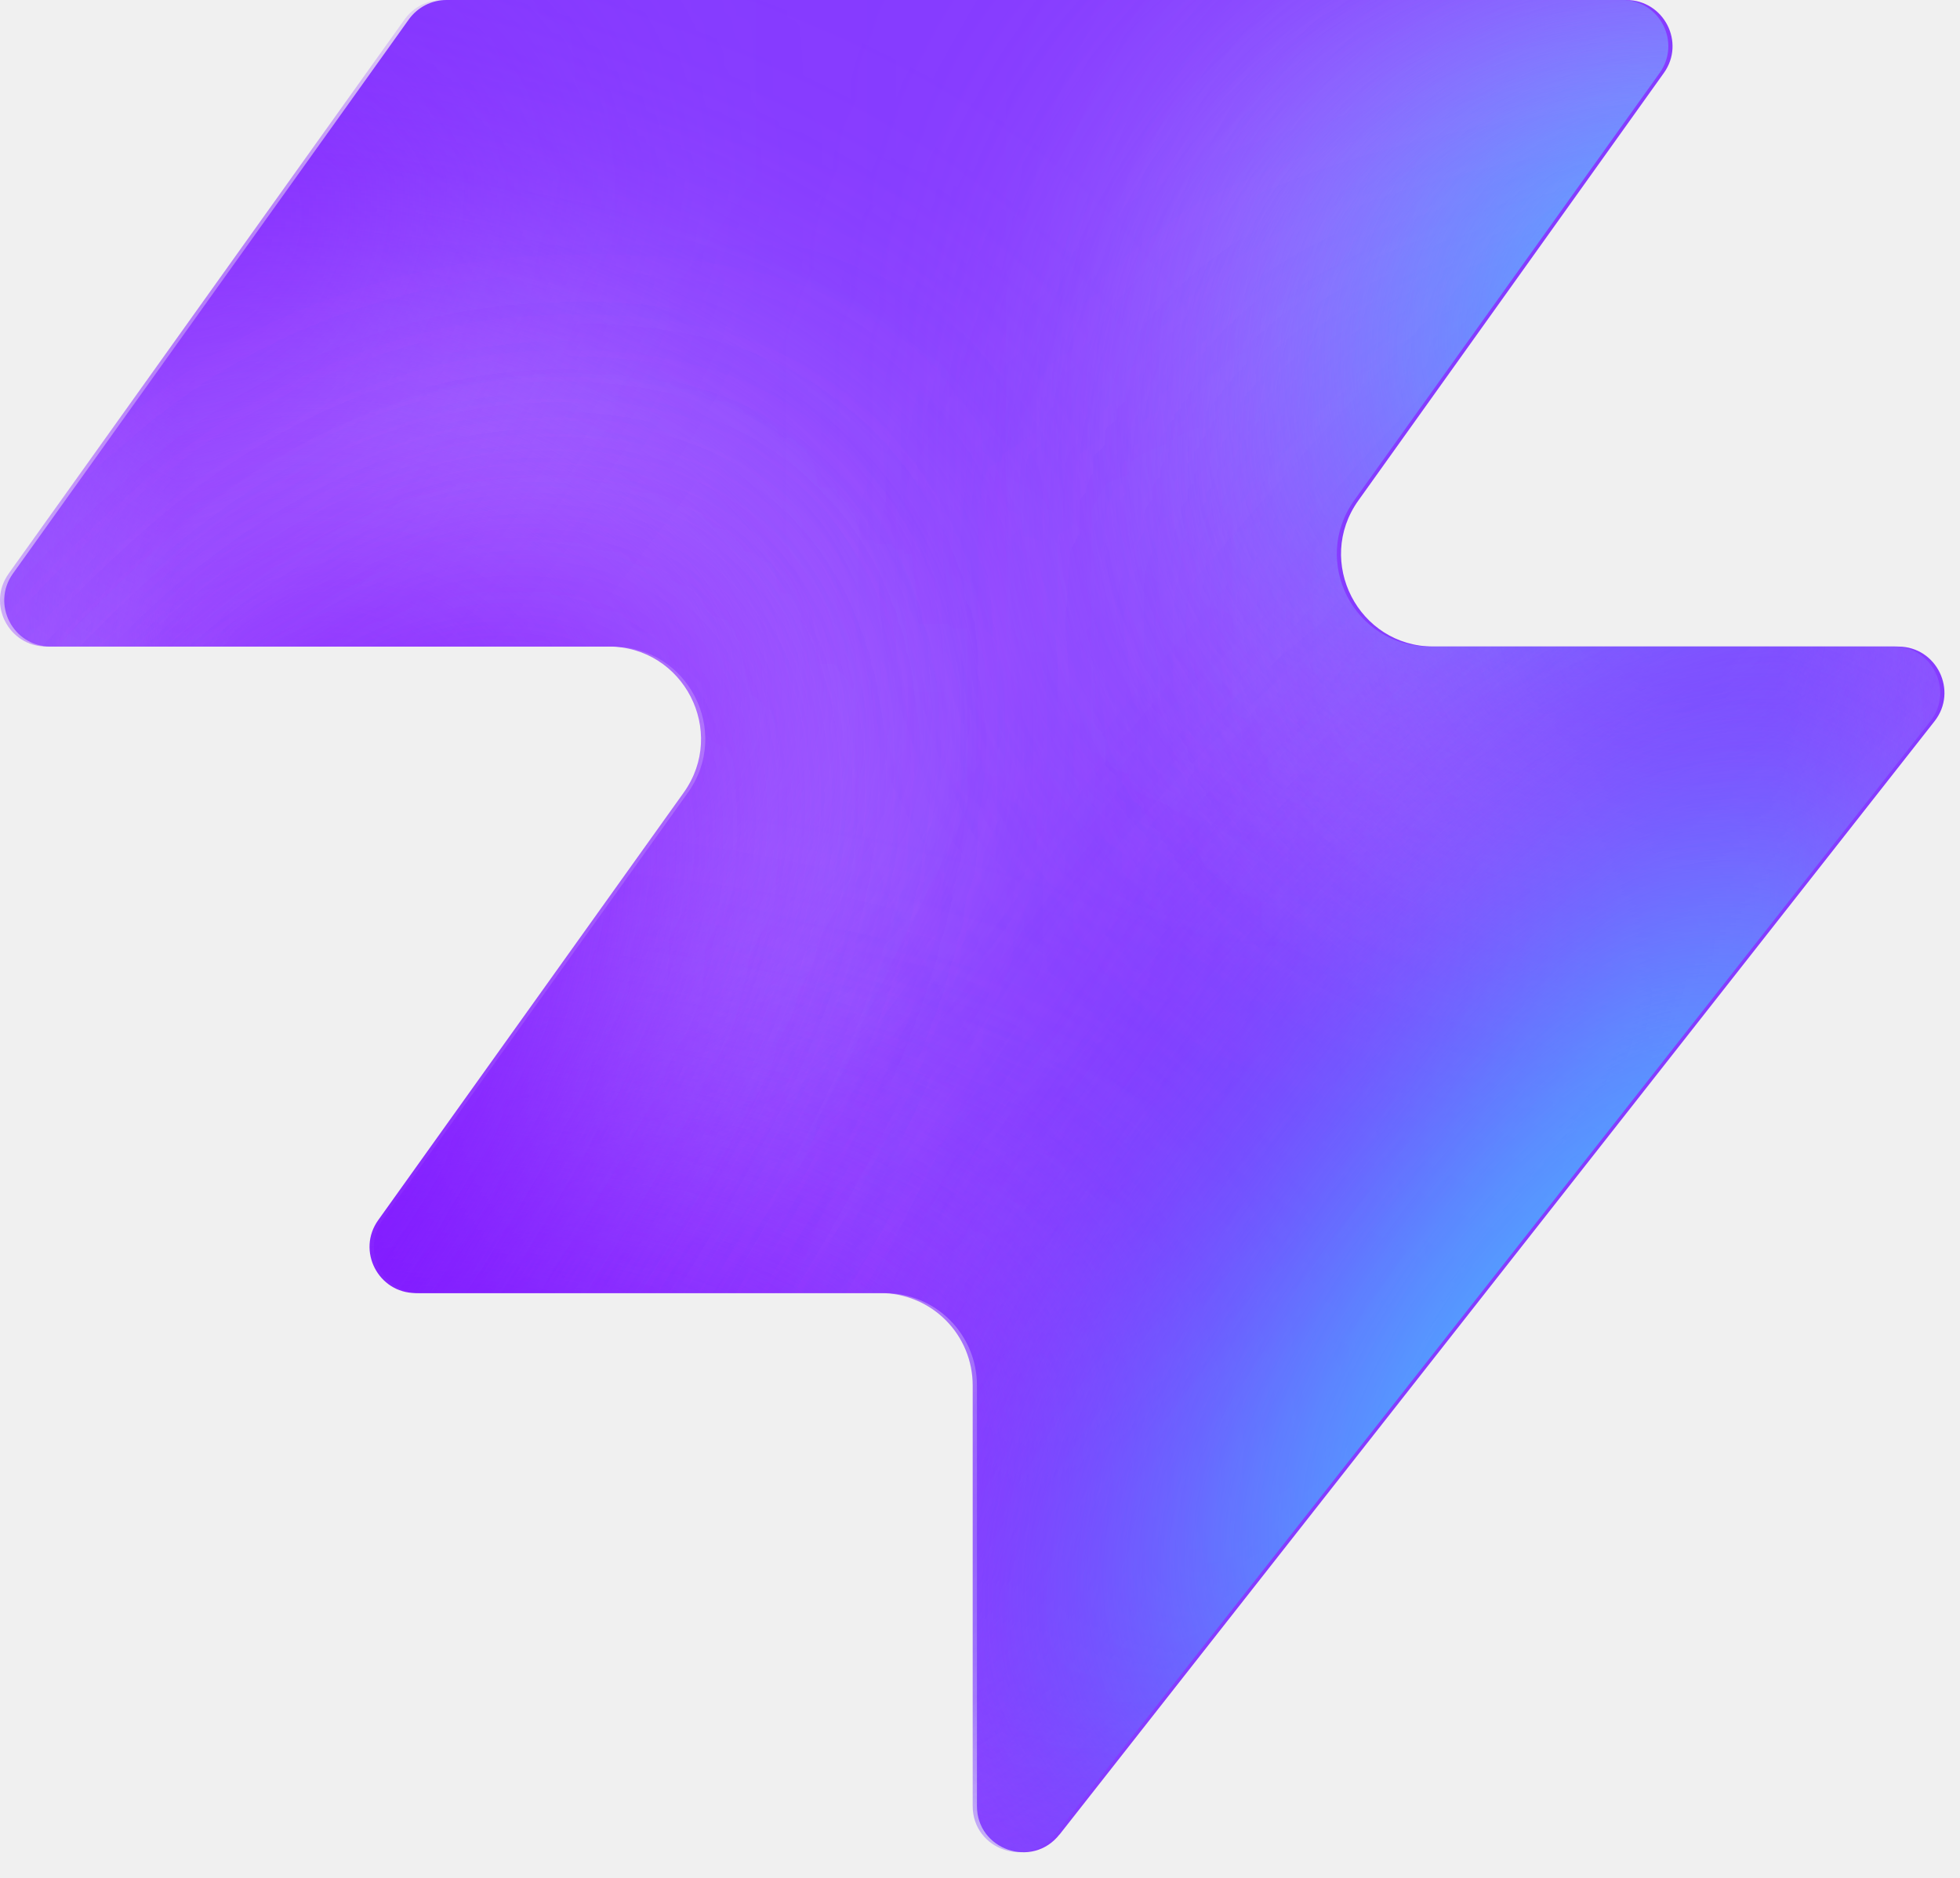
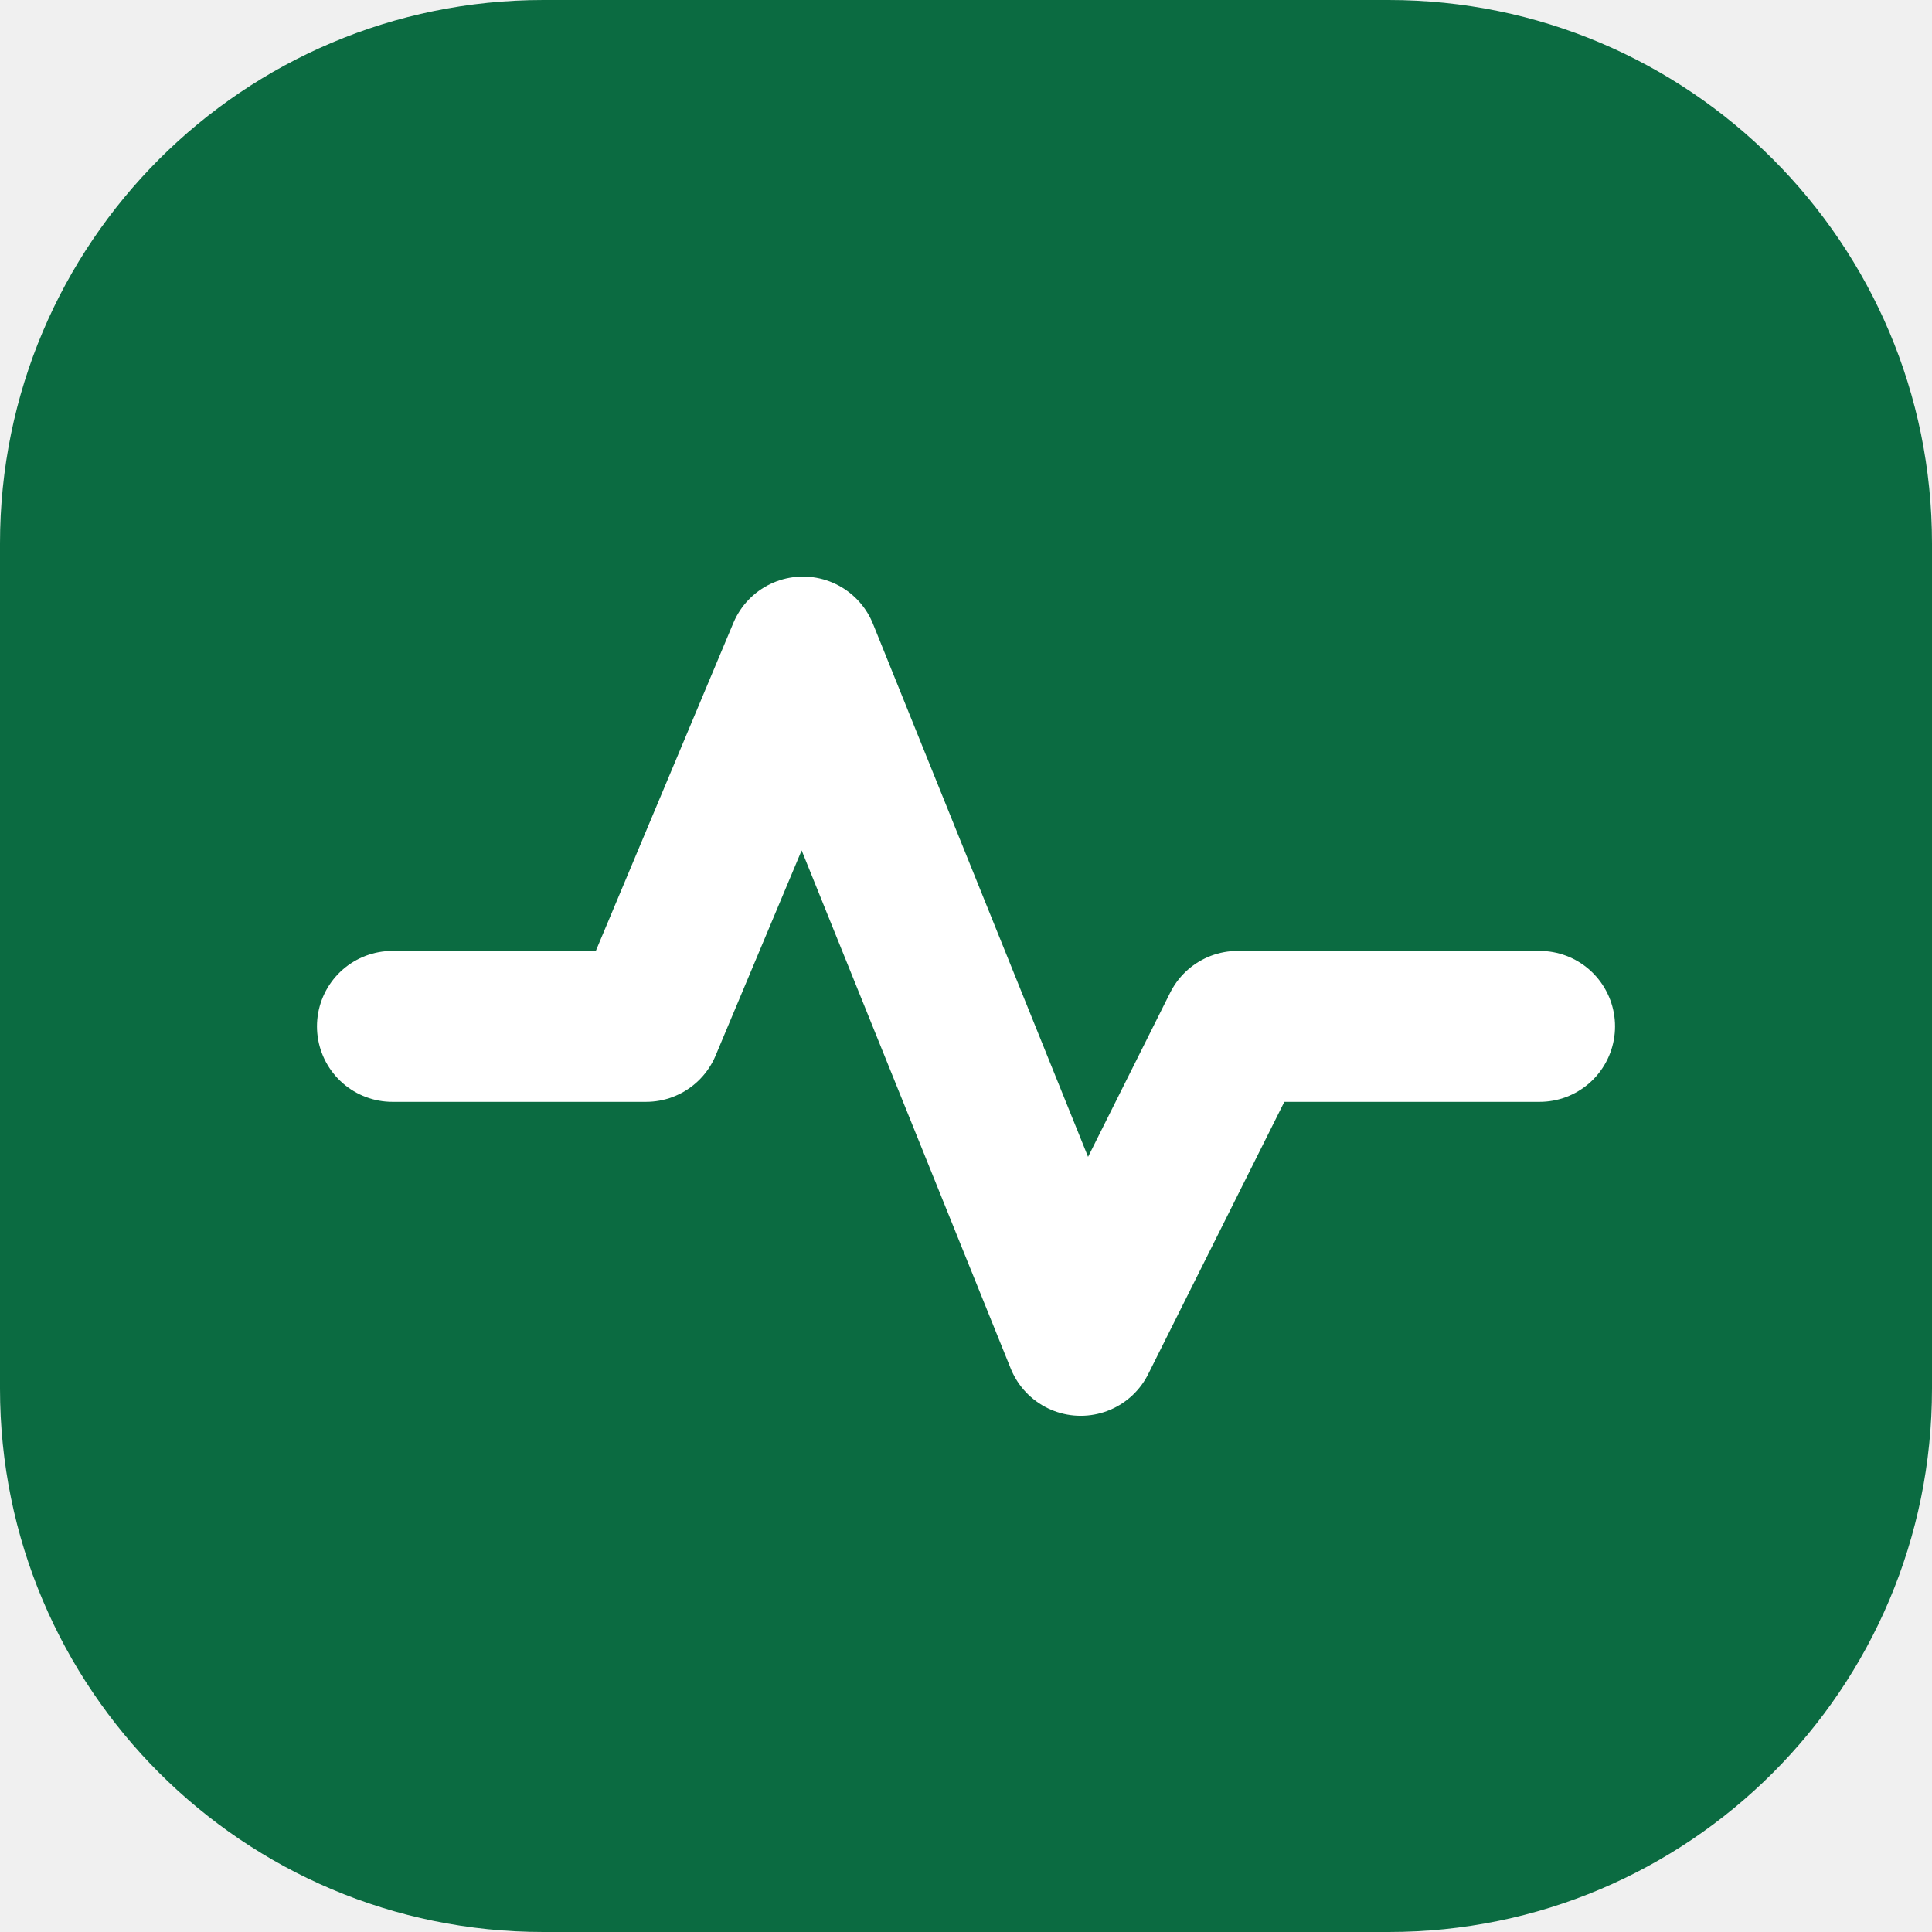
- <svg xmlns="http://www.w3.org/2000/svg" width="48" height="46" fill="none" viewBox="0 0 48 46">
-   <path fill="#863bff" d="M25.946 44.938c-.664.845-2.021.375-2.021-.698V33.937a2.26 2.26 0 0 0-2.262-2.262H10.287c-.92 0-1.456-1.04-.92-1.788l7.48-10.471c1.07-1.497 0-3.578-1.842-3.578H1.237c-.92 0-1.456-1.04-.92-1.788L10.013.474c.214-.297.556-.474.92-.474h28.894c.92 0 1.456 1.04.92 1.788l-7.48 10.471c-1.07 1.498 0 3.579 1.842 3.579h11.377c.943 0 1.473 1.088.89 1.83L25.947 44.94z" style="fill:#863bff;fill:color(display-p3 .525 .23 1);fill-opacity:1" />
-   <mask id="a" width="48" height="46" x="0" y="0" maskUnits="userSpaceOnUse" style="mask-type:alpha">
-     <path fill="#000" d="M25.842 44.938c-.664.844-2.021.375-2.021-.698V33.937a2.26 2.26 0 0 0-2.262-2.262H10.183c-.92 0-1.456-1.04-.92-1.788l7.48-10.471c1.07-1.498 0-3.579-1.842-3.579H1.133c-.92 0-1.456-1.04-.92-1.787L9.91.473c.214-.297.556-.474.92-.474h28.894c.92 0 1.456 1.04.92 1.788l-7.48 10.471c-1.07 1.498 0 3.578 1.842 3.578h11.377c.943 0 1.473 1.088.89 1.832L25.843 44.94z" style="fill:#000;fill-opacity:1" />
-   </mask>
-   <g mask="url(#a)">
-     <g filter="url(#b)">
-       <ellipse cx="5.508" cy="14.704" fill="#ede6ff" rx="5.508" ry="14.704" style="fill:#ede6ff;fill:color(display-p3 .927 .903 1);fill-opacity:1" transform="matrix(.00324 1 1 -.00324 -4.47 31.516)" />
-     </g>
-     <g filter="url(#c)">
-       <ellipse cx="10.399" cy="29.851" fill="#ede6ff" rx="10.399" ry="29.851" style="fill:#ede6ff;fill:color(display-p3 .927 .903 1);fill-opacity:1" transform="matrix(.00324 1 1 -.00324 -39.328 7.883)" />
-     </g>
-     <g filter="url(#d)">
-       <ellipse cx="5.508" cy="30.487" fill="#7e14ff" rx="5.508" ry="30.487" style="fill:#7e14ff;fill:color(display-p3 .492 .077 1);fill-opacity:1" transform="rotate(89.814 -25.913 -14.639)scale(1 -1)" />
-     </g>
-     <g filter="url(#e)">
-       <ellipse cx="5.508" cy="30.599" fill="#7e14ff" rx="5.508" ry="30.599" style="fill:#7e14ff;fill:color(display-p3 .492 .077 1);fill-opacity:1" transform="rotate(89.814 -32.644 -3.334)scale(1 -1)" />
-     </g>
-     <g filter="url(#f)">
-       <ellipse cx="5.508" cy="30.599" fill="#7e14ff" rx="5.508" ry="30.599" style="fill:#7e14ff;fill:color(display-p3 .492 .077 1);fill-opacity:1" transform="matrix(.00324 1 1 -.00324 -34.34 30.47)" />
-     </g>
-     <g filter="url(#g)">
-       <ellipse cx="14.072" cy="22.078" fill="#ede6ff" rx="14.072" ry="22.078" style="fill:#ede6ff;fill:color(display-p3 .927 .903 1);fill-opacity:1" transform="rotate(93.35 24.506 48.493)scale(-1 1)" />
-     </g>
-     <g filter="url(#h)">
-       <ellipse cx="3.47" cy="21.501" fill="#7e14ff" rx="3.47" ry="21.501" style="fill:#7e14ff;fill:color(display-p3 .492 .077 1);fill-opacity:1" transform="rotate(89.009 28.708 47.59)scale(-1 1)" />
-     </g>
-     <g filter="url(#i)">
-       <ellipse cx="3.47" cy="21.501" fill="#7e14ff" rx="3.47" ry="21.501" style="fill:#7e14ff;fill:color(display-p3 .492 .077 1);fill-opacity:1" transform="rotate(89.009 28.708 47.59)scale(-1 1)" />
-     </g>
-     <g filter="url(#j)">
-       <ellipse cx=".387" cy="8.972" fill="#7e14ff" rx="4.407" ry="29.108" style="fill:#7e14ff;fill:color(display-p3 .492 .077 1);fill-opacity:1" transform="rotate(39.51 .387 8.972)" />
-     </g>
-     <g filter="url(#k)">
-       <ellipse cx="47.523" cy="-6.092" fill="#7e14ff" rx="4.407" ry="29.108" style="fill:#7e14ff;fill:color(display-p3 .492 .077 1);fill-opacity:1" transform="rotate(37.892 47.523 -6.092)" />
-     </g>
-     <g filter="url(#l)">
-       <ellipse cx="41.412" cy="6.333" fill="#47bfff" rx="5.971" ry="9.665" style="fill:#47bfff;fill:color(display-p3 .28 .748 1);fill-opacity:1" transform="rotate(37.892 41.412 6.333)" />
-     </g>
-     <g filter="url(#m)">
-       <ellipse cx="-1.879" cy="38.332" fill="#7e14ff" rx="4.407" ry="29.108" style="fill:#7e14ff;fill:color(display-p3 .492 .077 1);fill-opacity:1" transform="rotate(37.892 -1.88 38.332)" />
-     </g>
-     <g filter="url(#n)">
-       <ellipse cx="-1.879" cy="38.332" fill="#7e14ff" rx="4.407" ry="29.108" style="fill:#7e14ff;fill:color(display-p3 .492 .077 1);fill-opacity:1" transform="rotate(37.892 -1.88 38.332)" />
-     </g>
-     <g filter="url(#o)">
-       <ellipse cx="35.651" cy="29.907" fill="#7e14ff" rx="4.407" ry="29.108" style="fill:#7e14ff;fill:color(display-p3 .492 .077 1);fill-opacity:1" transform="rotate(37.892 35.651 29.907)" />
-     </g>
-     <g filter="url(#p)">
-       <ellipse cx="38.418" cy="32.4" fill="#47bfff" rx="5.971" ry="15.297" style="fill:#47bfff;fill:color(display-p3 .28 .748 1);fill-opacity:1" transform="rotate(37.892 38.418 32.4)" />
-     </g>
-   </g>
-   <defs>
-     <filter id="b" width="60.045" height="41.654" x="-19.77" y="16.149" color-interpolation-filters="sRGB" filterUnits="userSpaceOnUse">
-       <feFlood flood-opacity="0" result="BackgroundImageFix" />
-       <feBlend in="SourceGraphic" in2="BackgroundImageFix" result="shape" />
-       <feGaussianBlur result="effect1_foregroundBlur_2002_17158" stdDeviation="7.659" />
-     </filter>
-     <filter id="c" width="90.34" height="51.437" x="-54.613" y="-7.533" color-interpolation-filters="sRGB" filterUnits="userSpaceOnUse">
-       <feFlood flood-opacity="0" result="BackgroundImageFix" />
-       <feBlend in="SourceGraphic" in2="BackgroundImageFix" result="shape" />
-       <feGaussianBlur result="effect1_foregroundBlur_2002_17158" stdDeviation="7.659" />
-     </filter>
-     <filter id="d" width="79.355" height="29.4" x="-49.64" y="2.03" color-interpolation-filters="sRGB" filterUnits="userSpaceOnUse">
-       <feFlood flood-opacity="0" result="BackgroundImageFix" />
-       <feBlend in="SourceGraphic" in2="BackgroundImageFix" result="shape" />
-       <feGaussianBlur result="effect1_foregroundBlur_2002_17158" stdDeviation="4.596" />
-     </filter>
-     <filter id="e" width="79.579" height="29.4" x="-45.045" y="20.029" color-interpolation-filters="sRGB" filterUnits="userSpaceOnUse">
-       <feFlood flood-opacity="0" result="BackgroundImageFix" />
-       <feBlend in="SourceGraphic" in2="BackgroundImageFix" result="shape" />
-       <feGaussianBlur result="effect1_foregroundBlur_2002_17158" stdDeviation="4.596" />
-     </filter>
-     <filter id="f" width="79.579" height="29.4" x="-43.513" y="21.178" color-interpolation-filters="sRGB" filterUnits="userSpaceOnUse">
-       <feFlood flood-opacity="0" result="BackgroundImageFix" />
-       <feBlend in="SourceGraphic" in2="BackgroundImageFix" result="shape" />
-       <feGaussianBlur result="effect1_foregroundBlur_2002_17158" stdDeviation="4.596" />
-     </filter>
-     <filter id="g" width="74.749" height="58.852" x="15.756" y="-17.901" color-interpolation-filters="sRGB" filterUnits="userSpaceOnUse">
-       <feFlood flood-opacity="0" result="BackgroundImageFix" />
-       <feBlend in="SourceGraphic" in2="BackgroundImageFix" result="shape" />
-       <feGaussianBlur result="effect1_foregroundBlur_2002_17158" stdDeviation="7.659" />
-     </filter>
-     <filter id="h" width="61.377" height="25.362" x="23.548" y="2.284" color-interpolation-filters="sRGB" filterUnits="userSpaceOnUse">
-       <feFlood flood-opacity="0" result="BackgroundImageFix" />
-       <feBlend in="SourceGraphic" in2="BackgroundImageFix" result="shape" />
-       <feGaussianBlur result="effect1_foregroundBlur_2002_17158" stdDeviation="4.596" />
-     </filter>
-     <filter id="i" width="61.377" height="25.362" x="23.548" y="2.284" color-interpolation-filters="sRGB" filterUnits="userSpaceOnUse">
-       <feFlood flood-opacity="0" result="BackgroundImageFix" />
-       <feBlend in="SourceGraphic" in2="BackgroundImageFix" result="shape" />
-       <feGaussianBlur result="effect1_foregroundBlur_2002_17158" stdDeviation="4.596" />
-     </filter>
-     <filter id="j" width="56.045" height="63.649" x="-27.636" y="-22.853" color-interpolation-filters="sRGB" filterUnits="userSpaceOnUse">
-       <feFlood flood-opacity="0" result="BackgroundImageFix" />
-       <feBlend in="SourceGraphic" in2="BackgroundImageFix" result="shape" />
-       <feGaussianBlur result="effect1_foregroundBlur_2002_17158" stdDeviation="4.596" />
-     </filter>
-     <filter id="k" width="54.814" height="64.646" x="20.116" y="-38.415" color-interpolation-filters="sRGB" filterUnits="userSpaceOnUse">
-       <feFlood flood-opacity="0" result="BackgroundImageFix" />
-       <feBlend in="SourceGraphic" in2="BackgroundImageFix" result="shape" />
-       <feGaussianBlur result="effect1_foregroundBlur_2002_17158" stdDeviation="4.596" />
-     </filter>
-     <filter id="l" width="33.541" height="35.313" x="24.641" y="-11.323" color-interpolation-filters="sRGB" filterUnits="userSpaceOnUse">
-       <feFlood flood-opacity="0" result="BackgroundImageFix" />
-       <feBlend in="SourceGraphic" in2="BackgroundImageFix" result="shape" />
-       <feGaussianBlur result="effect1_foregroundBlur_2002_17158" stdDeviation="4.596" />
-     </filter>
-     <filter id="m" width="54.814" height="64.646" x="-29.286" y="6.009" color-interpolation-filters="sRGB" filterUnits="userSpaceOnUse">
-       <feFlood flood-opacity="0" result="BackgroundImageFix" />
-       <feBlend in="SourceGraphic" in2="BackgroundImageFix" result="shape" />
-       <feGaussianBlur result="effect1_foregroundBlur_2002_17158" stdDeviation="4.596" />
-     </filter>
-     <filter id="n" width="54.814" height="64.646" x="-29.286" y="6.009" color-interpolation-filters="sRGB" filterUnits="userSpaceOnUse">
-       <feFlood flood-opacity="0" result="BackgroundImageFix" />
-       <feBlend in="SourceGraphic" in2="BackgroundImageFix" result="shape" />
-       <feGaussianBlur result="effect1_foregroundBlur_2002_17158" stdDeviation="4.596" />
-     </filter>
-     <filter id="o" width="54.814" height="64.646" x="8.244" y="-2.416" color-interpolation-filters="sRGB" filterUnits="userSpaceOnUse">
-       <feFlood flood-opacity="0" result="BackgroundImageFix" />
-       <feBlend in="SourceGraphic" in2="BackgroundImageFix" result="shape" />
-       <feGaussianBlur result="effect1_foregroundBlur_2002_17158" stdDeviation="4.596" />
-     </filter>
-     <filter id="p" width="39.409" height="43.623" x="18.713" y="10.588" color-interpolation-filters="sRGB" filterUnits="userSpaceOnUse">
-       <feFlood flood-opacity="0" result="BackgroundImageFix" />
-       <feBlend in="SourceGraphic" in2="BackgroundImageFix" result="shape" />
-       <feGaussianBlur result="effect1_foregroundBlur_2002_17158" stdDeviation="4.596" />
-     </filter>
-   </defs>
+ <svg xmlns="http://www.w3.org/2000/svg" width="32" height="32" viewBox="0 0 32 32">
+   <rect width="32" height="32" rx="9" fill="#0b6b41" />
+   <path d="M6.5 17h4.2l2.6-6.2 4.6 11.4 2.6-5.2h5" fill="none" stroke="#fff" stroke-width="2.5" stroke-linecap="round" stroke-linejoin="round" />
</svg>
